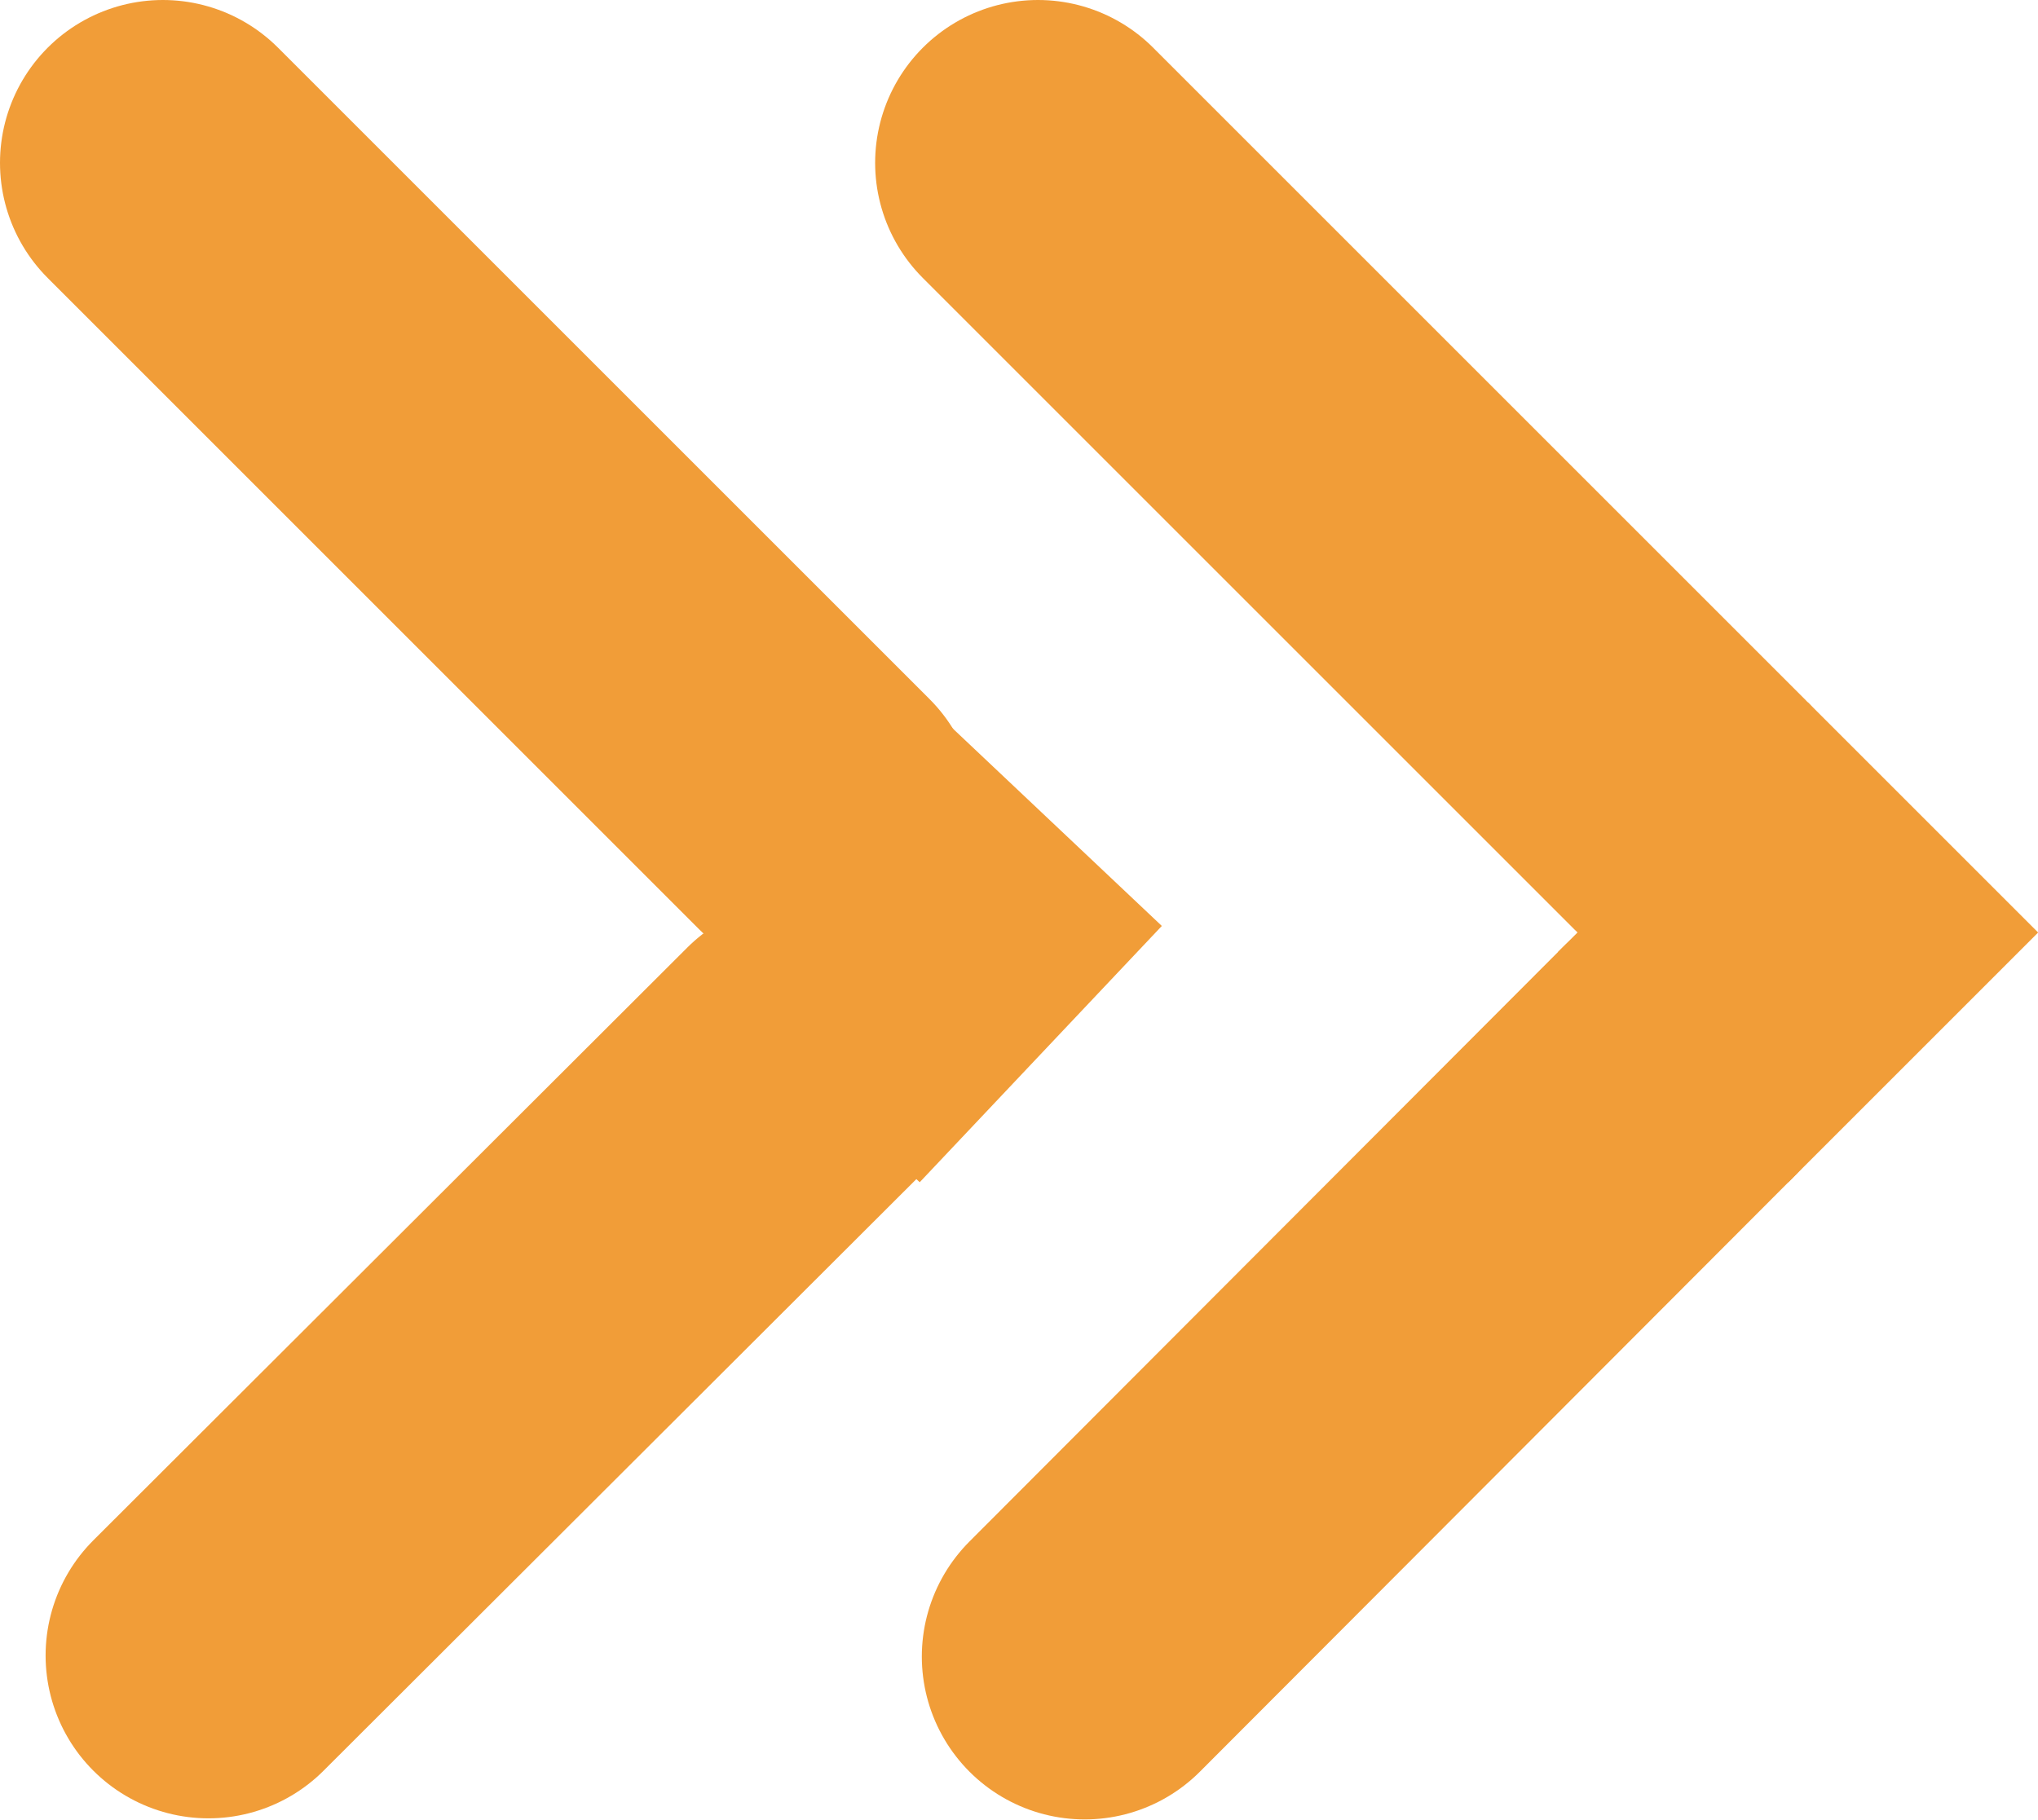
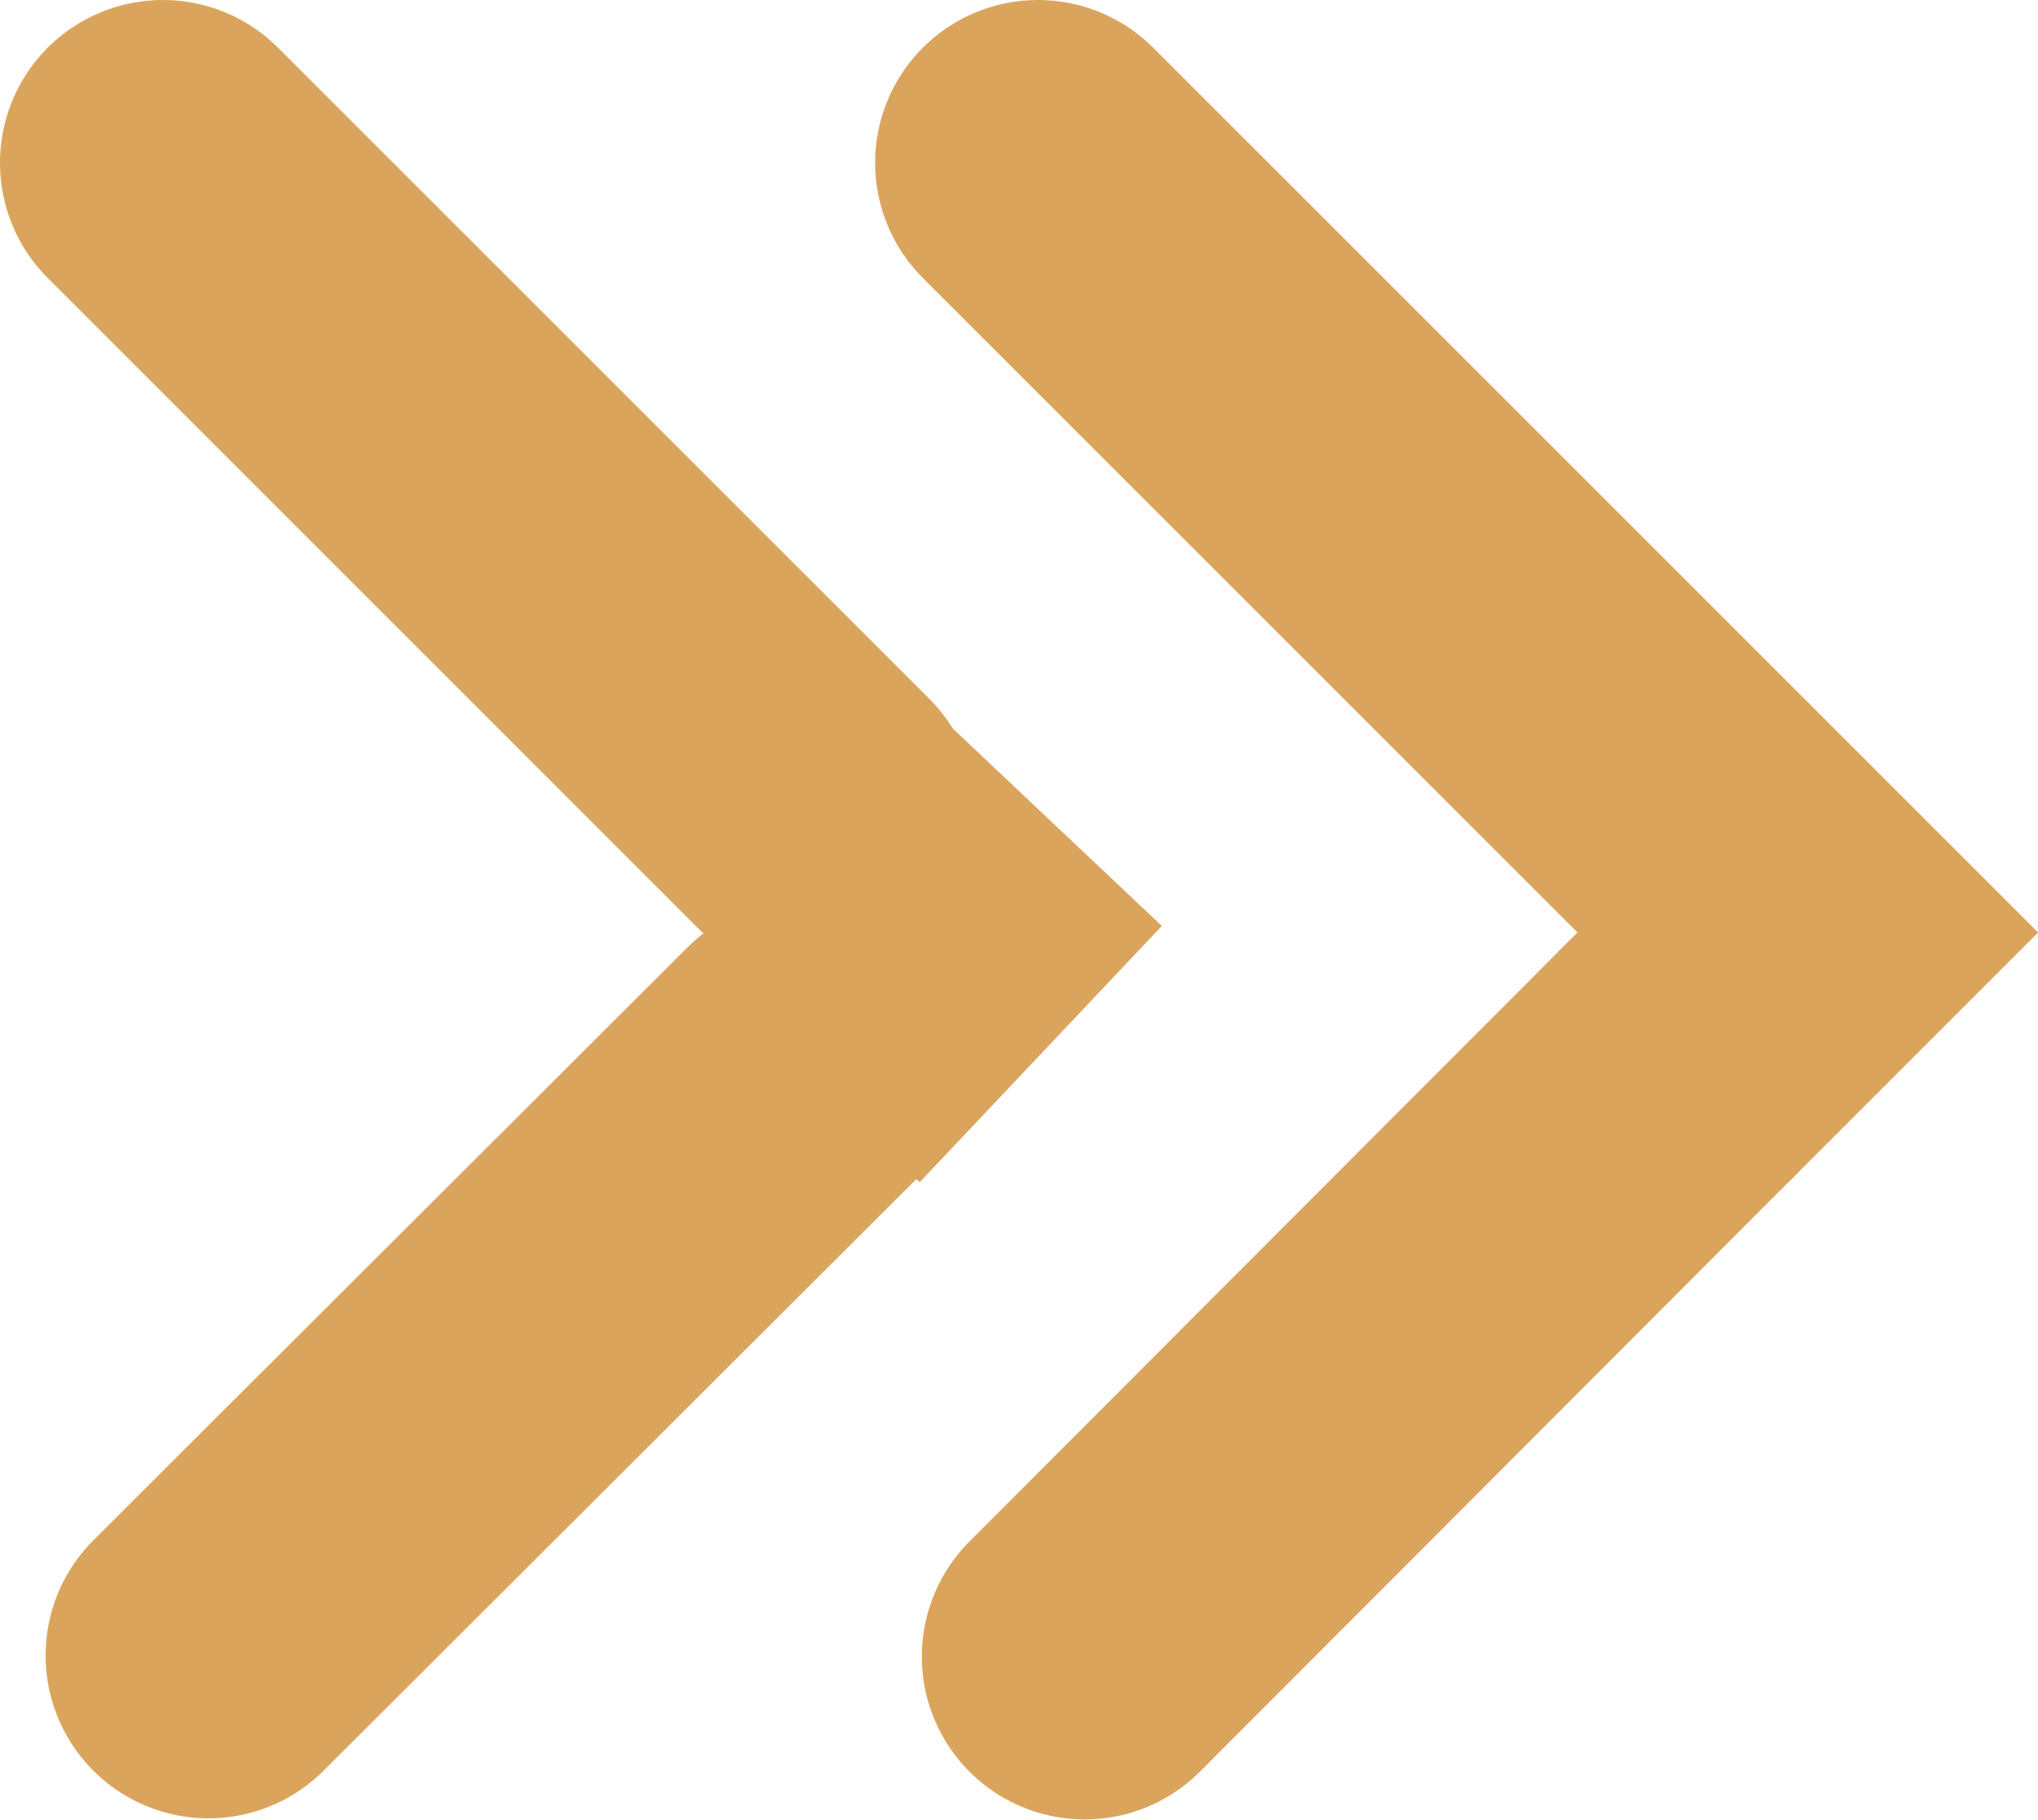
<svg xmlns="http://www.w3.org/2000/svg" viewBox="0 0 18.77 16.76">
  <defs>
-     <style>.cls-1,.cls-2{fill:none;stroke:#f19d38;stroke-width:3px;}.cls-1{stroke-linecap:round;stroke-miterlimit:10;}.cls-2{stroke-linecap:square;stroke-linejoin:round;}</style>
+     <style>.cls-1,.cls-2{fill:none;stroke:#dba45d;stroke-width:3px;}.cls-1{stroke-linecap:round;stroke-miterlimit:10;}.cls-2{stroke-linecap:square;stroke-linejoin:round;}</style>
  </defs>
  <g id="Layer_2" data-name="Layer 2">
    <g id="Layer_1-2" data-name="Layer 1">
-       <line class="cls-1" x1="9.56" y1="1.5" x2="15.56" y2="7.5" />
-       <line class="cls-1" x1="9.99" y1="15.26" x2="15.45" y2="9.79" />
-       <line class="cls-2" x1="16.65" y1="8.59" x2="16.47" y2="8.77" />
-       <line class="cls-1" x1="1.5" y1="1.5" x2="7.5" y2="7.5" />
-       <line class="cls-1" x1="1.92" y1="15.25" x2="7.39" y2="9.79" />
-       <line class="cls-2" x1="8.58" y1="8.59" x2="8.41" y2="8.77" />
+       <g id="Layer_2-2" data-name="Layer 2">
+         <g id="Layer_1-2-2" data-name="Layer 1-2">
+           <g id="Layer_2-2-2" data-name="Layer 2-2">
+             <g id="Layer_1-2-2-2" data-name="Layer 1-2-2">
+               <line class="cls-1" x1="9.56" y1="1.5" x2="15.56" y2="7.5" />
+               <line class="cls-1" x1="9.99" y1="15.26" x2="15.45" y2="9.79" />
+               <line class="cls-2" x1="16.65" y1="8.59" x2="16.47" y2="8.77" />
+               <line class="cls-1" x1="1.5" y1="1.5" x2="7.5" y2="7.5" />
+               <line class="cls-1" x1="1.92" y1="15.25" x2="7.39" y2="9.79" />
+               <line class="cls-2" x1="8.58" y1="8.59" x2="8.41" y2="8.77" />
+             </g>
+           </g>
+         </g>
+       </g>
    </g>
  </g>
</svg>
